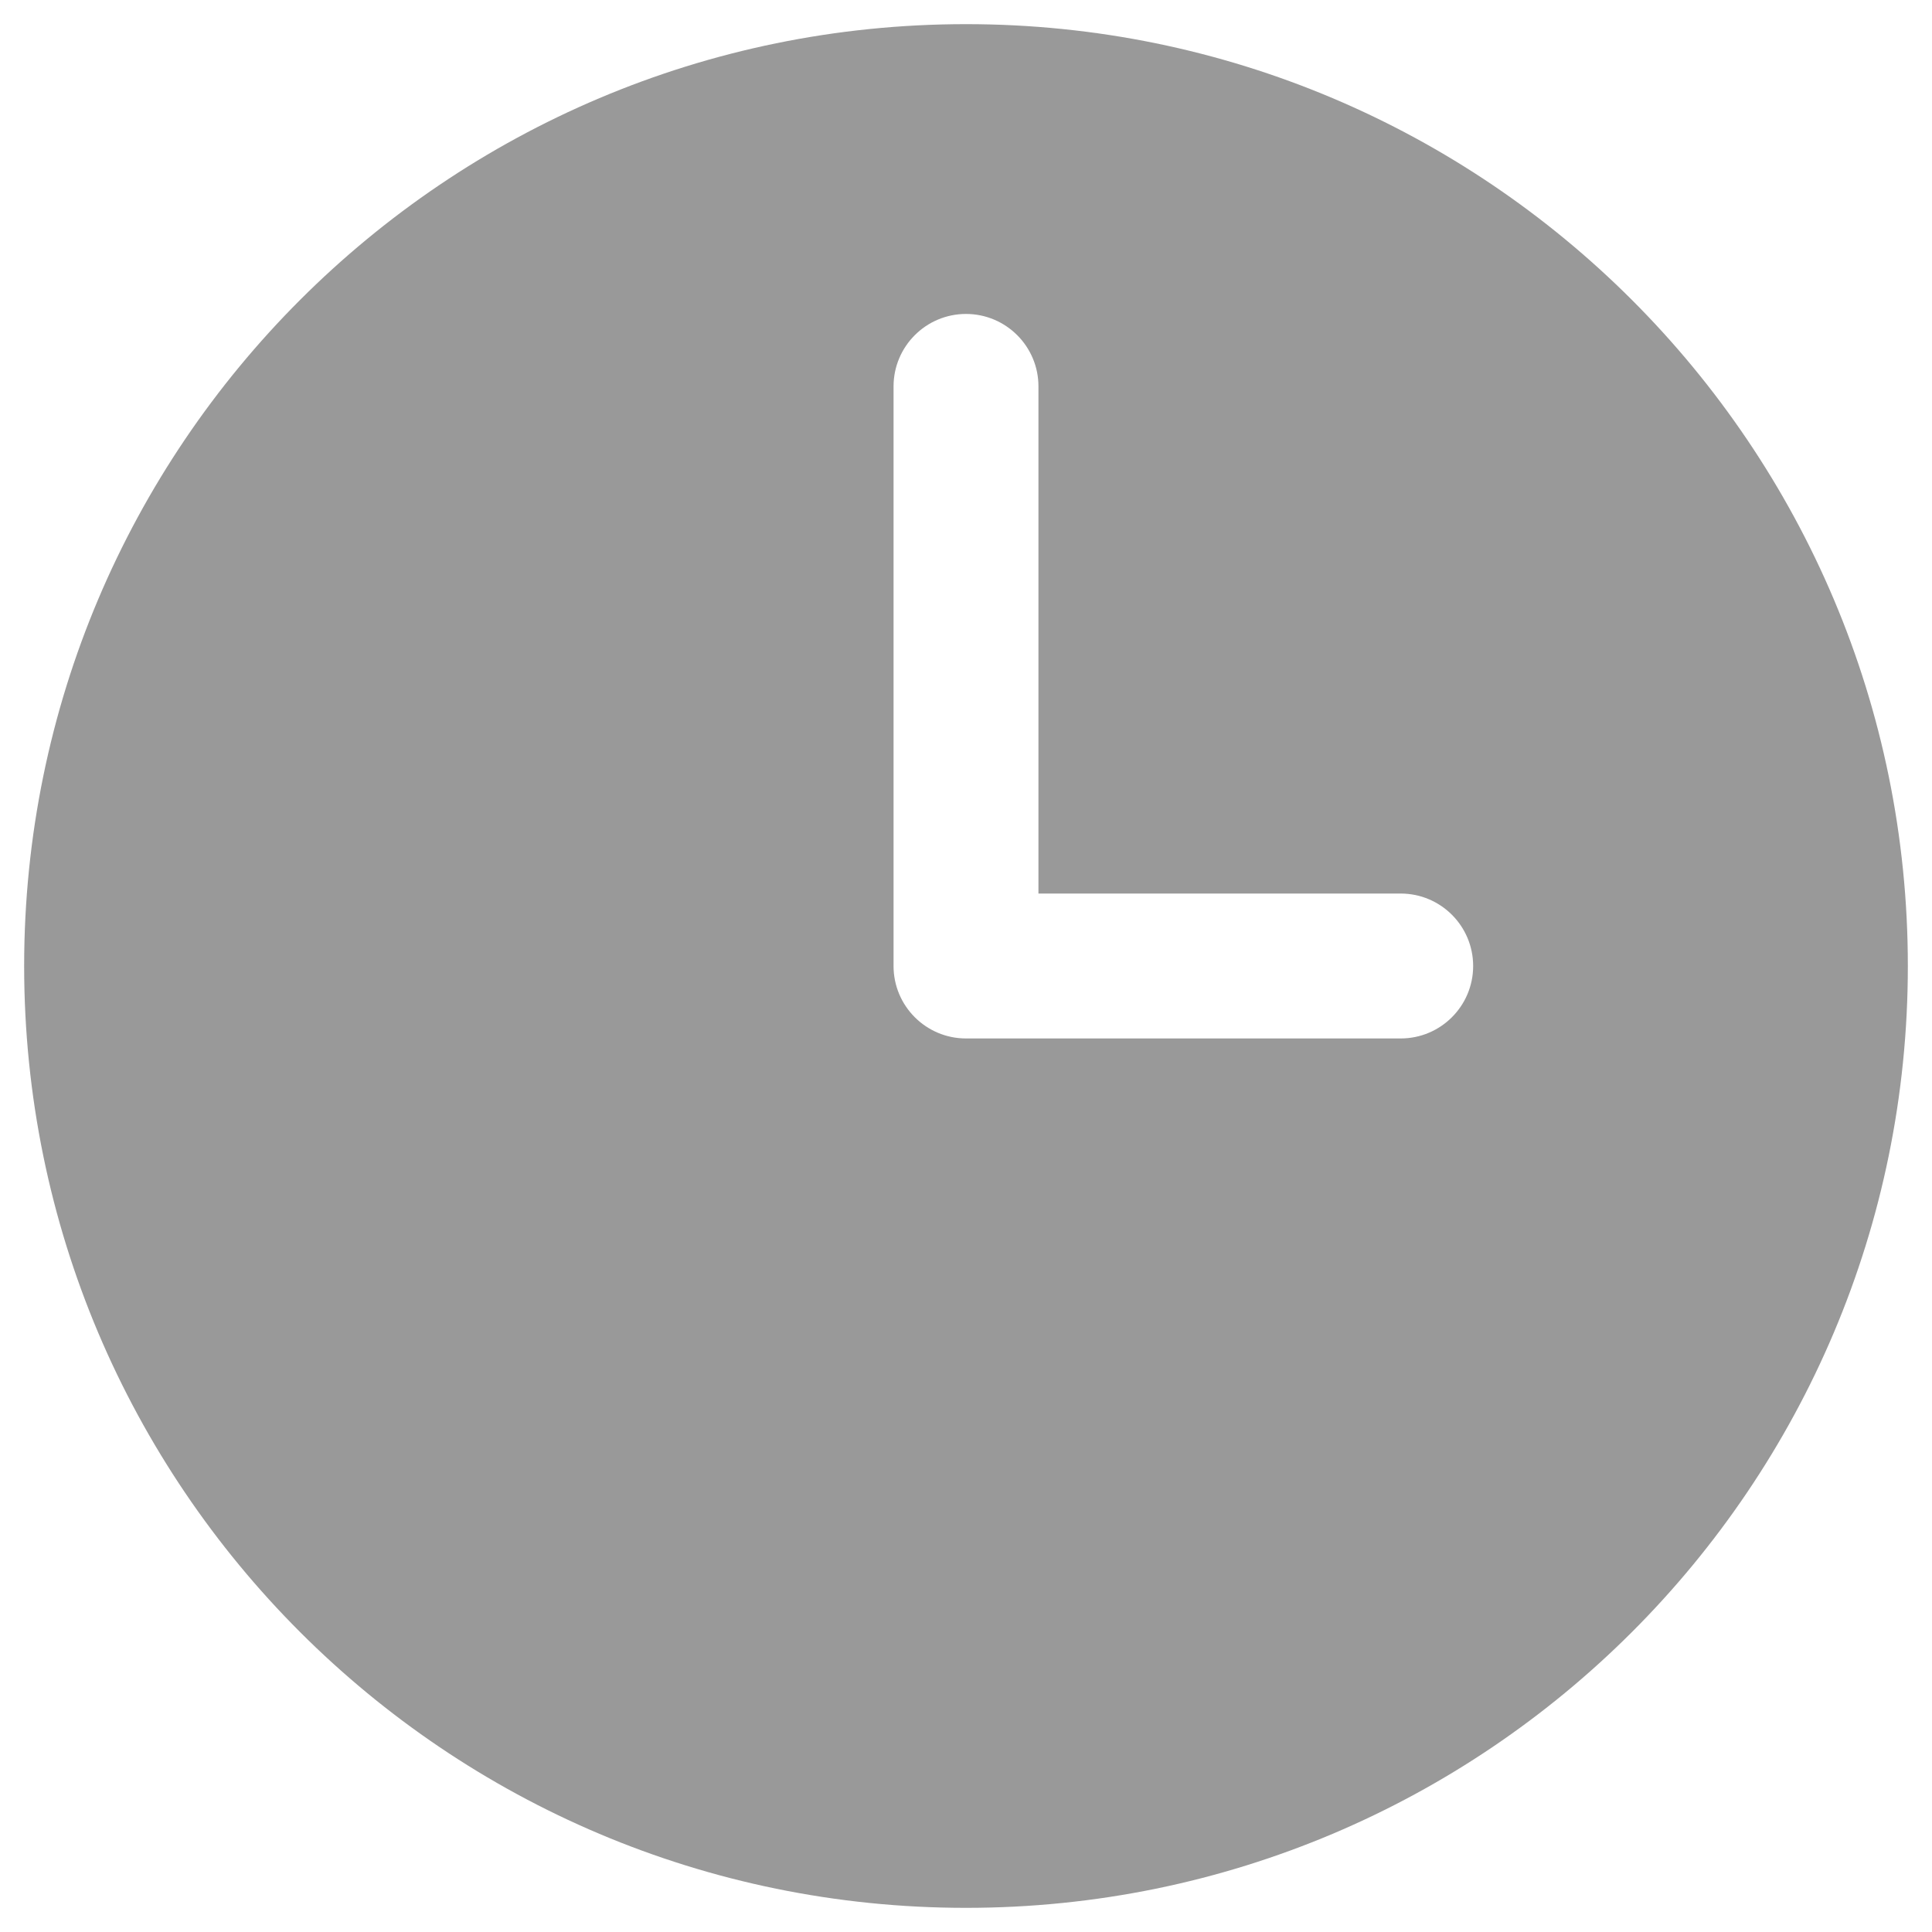
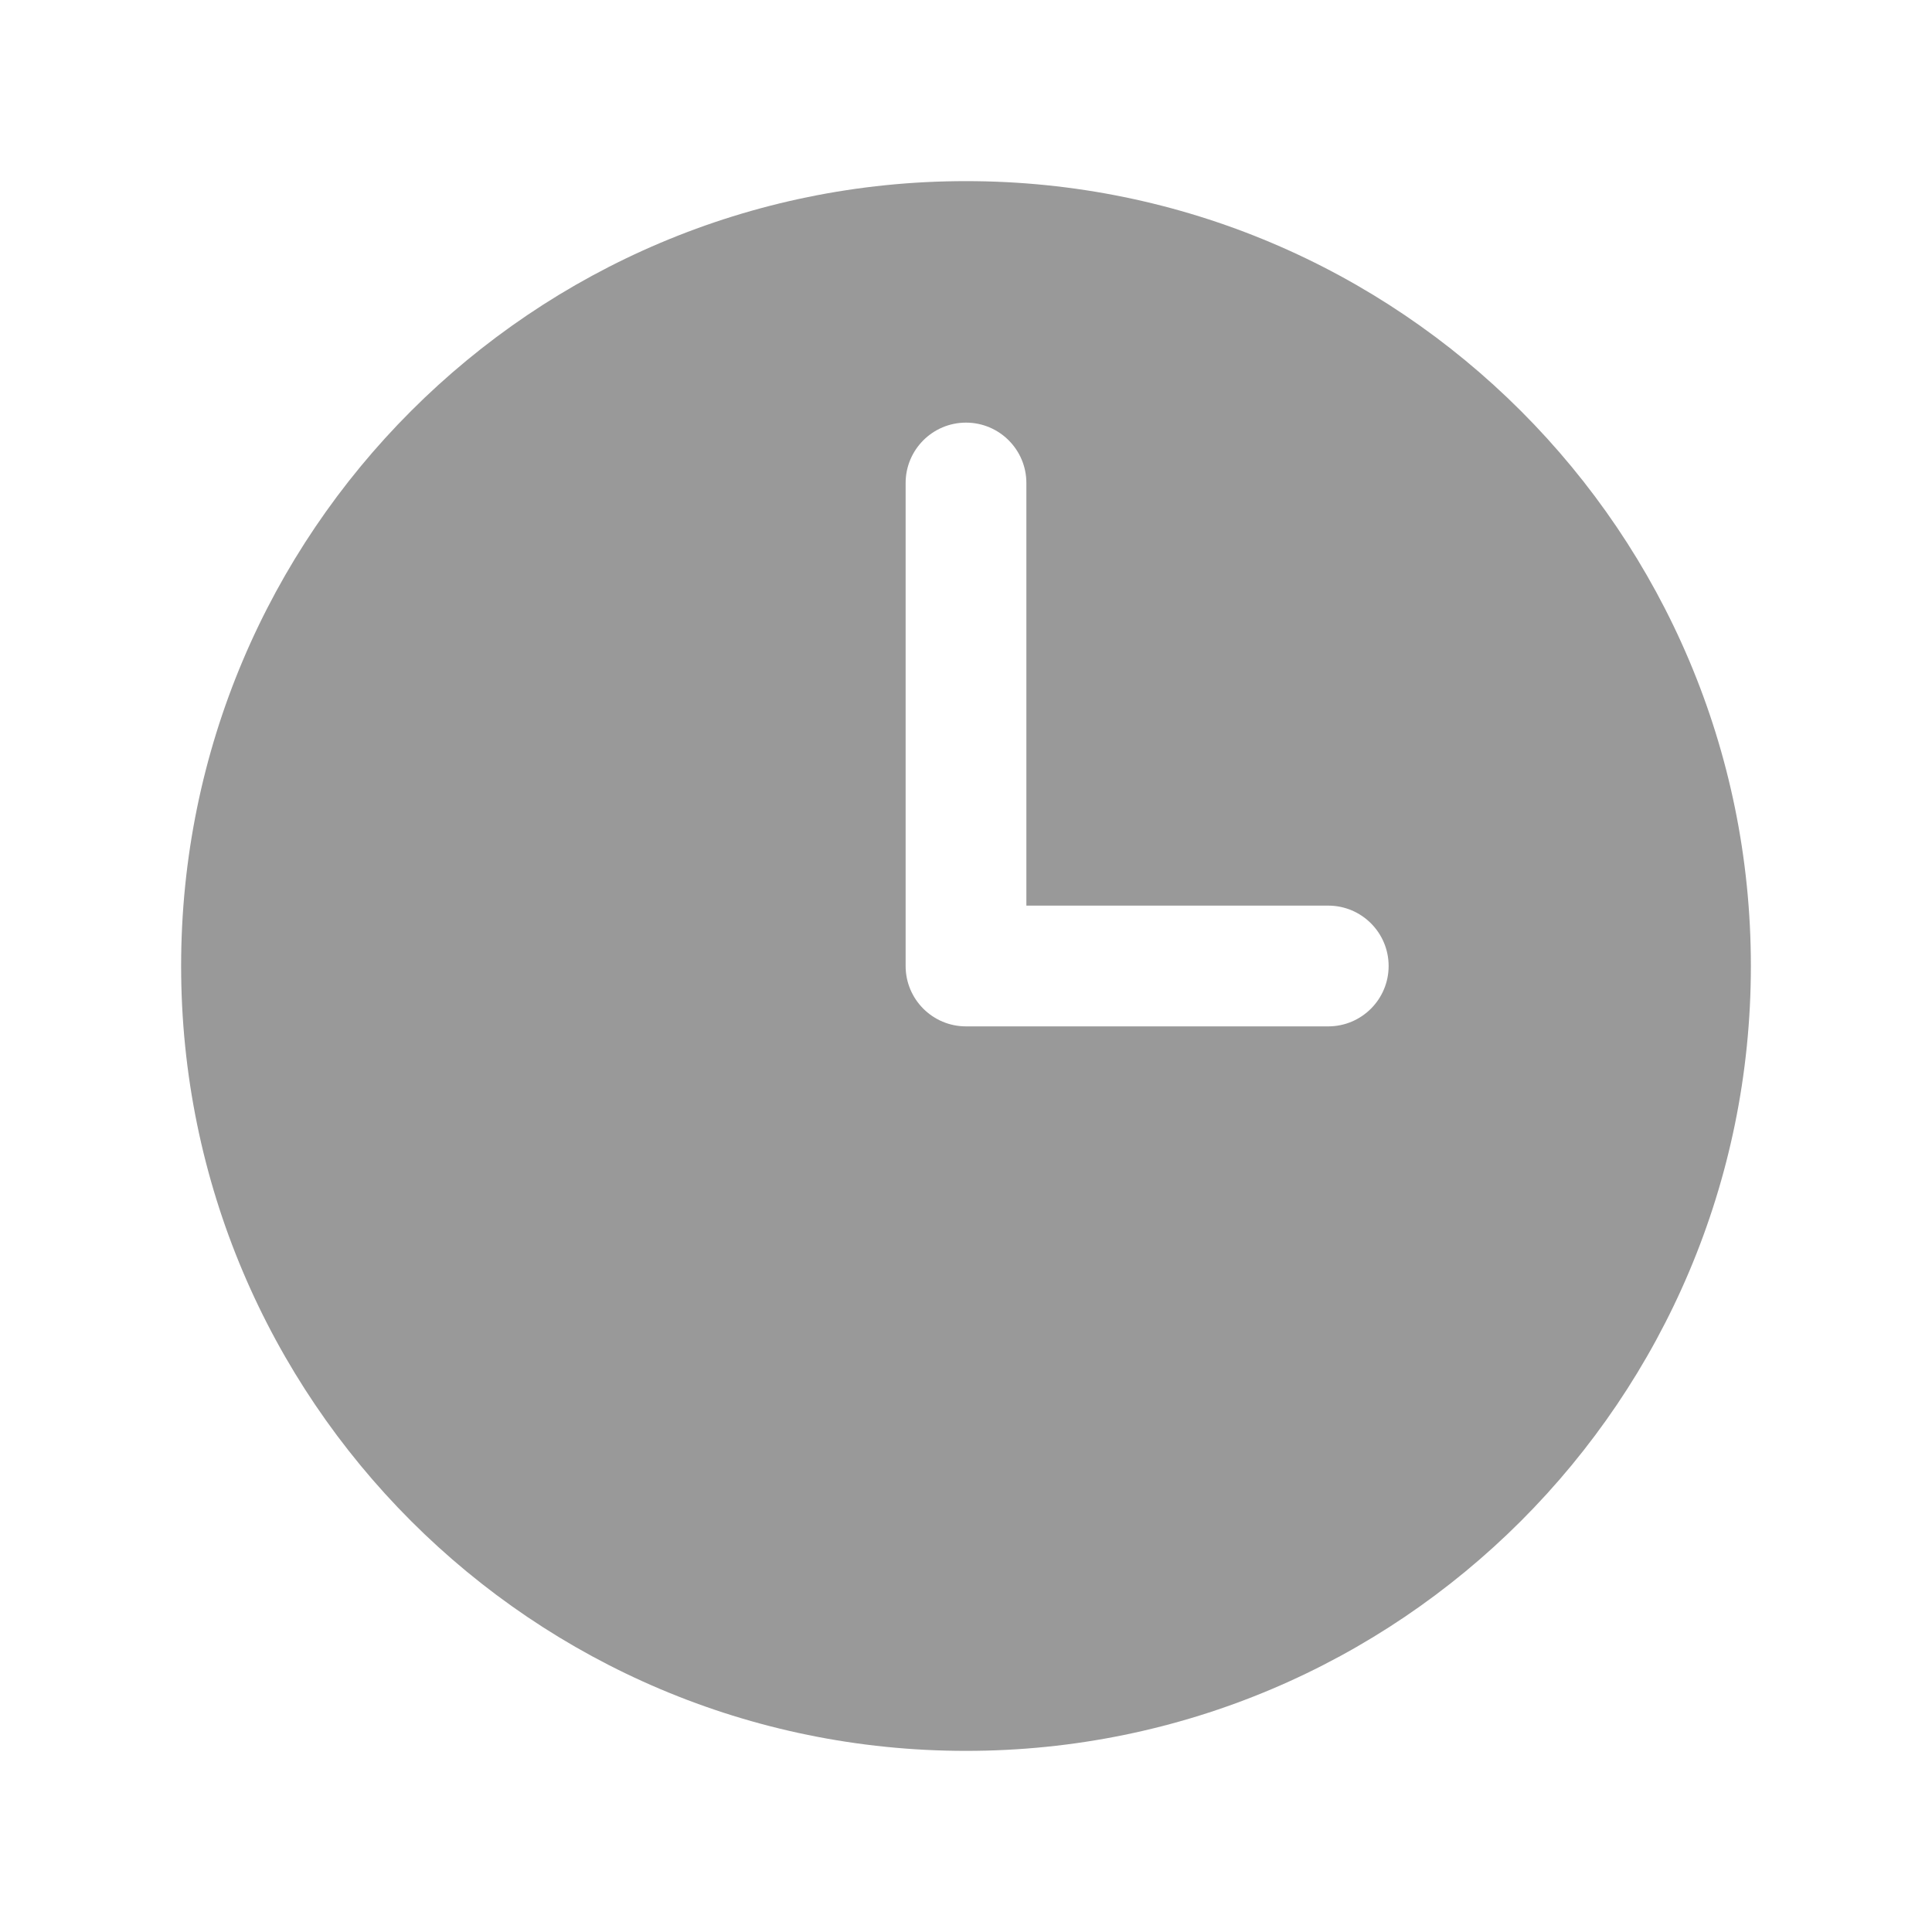
<svg xmlns="http://www.w3.org/2000/svg" width="20" height="20" viewBox="0 0 20 20" fill="none">
-   <path fill-rule="evenodd" clip-rule="evenodd" d="M10 0.25C4.615 0.25 0.25 4.615 0.25 10C0.25 15.385 4.615 19.75 10 19.75C15.385 19.75 19.75 15.385 19.75 10C19.75 4.615 15.385 0.25 10 0.25ZM10.75 4C10.75 3.586 10.414 3.25 10 3.25C9.586 3.25 9.25 3.586 9.25 4V10C9.25 10.414 9.586 10.75 10 10.75H14.5C14.914 10.75 15.25 10.414 15.25 10C15.25 9.586 14.914 9.25 14.5 9.25H10.75V4Z" fill="#999999" />
+   <path fill-rule="evenodd" clip-rule="evenodd" d="M10 1.875C5.513 1.875 1.875 5.513 1.875 10C1.875 14.487 5.513 18.125 10 18.125C14.487 18.125 18.125 14.487 18.125 10C18.125 5.513 14.487 1.875 10 1.875ZM10.625 5C10.625 4.655 10.345 4.375 10 4.375C9.655 4.375 9.375 4.655 9.375 5V10C9.375 10.345 9.655 10.625 10 10.625H13.75C14.095 10.625 14.375 10.345 14.375 10C14.375 9.655 14.095 9.375 13.75 9.375H10.625V5Z" fill="#999999" />
</svg>
